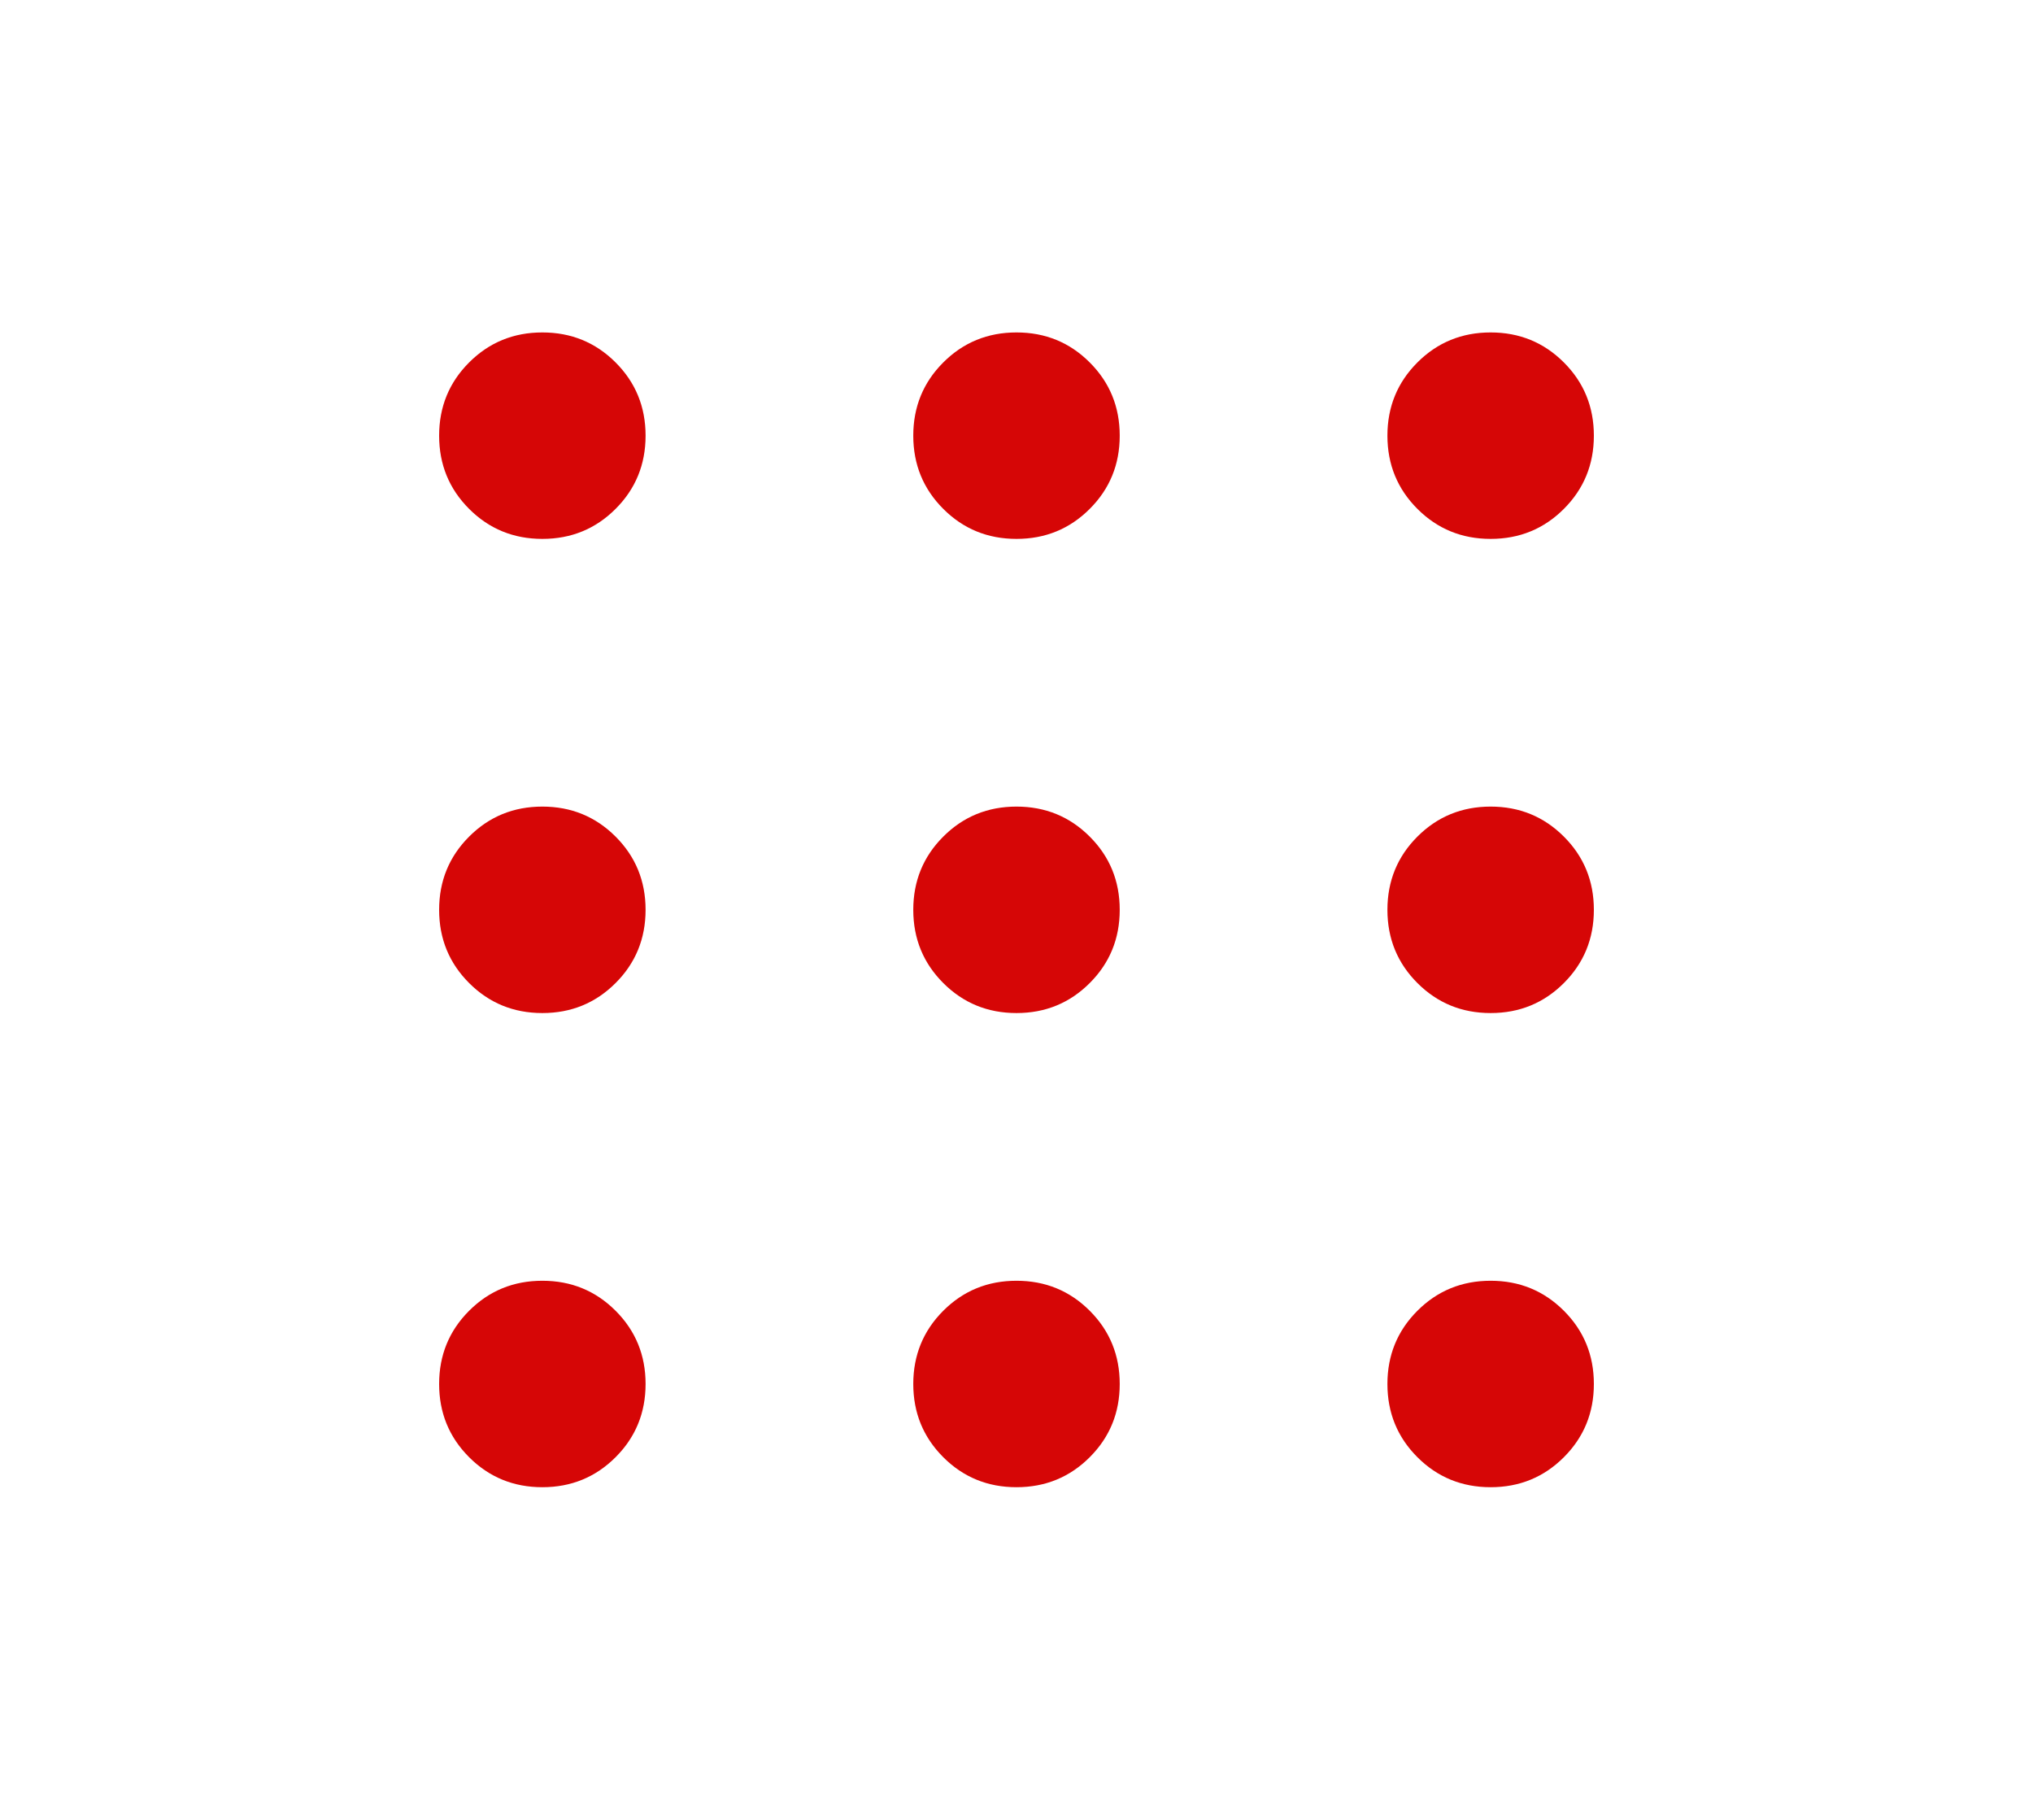
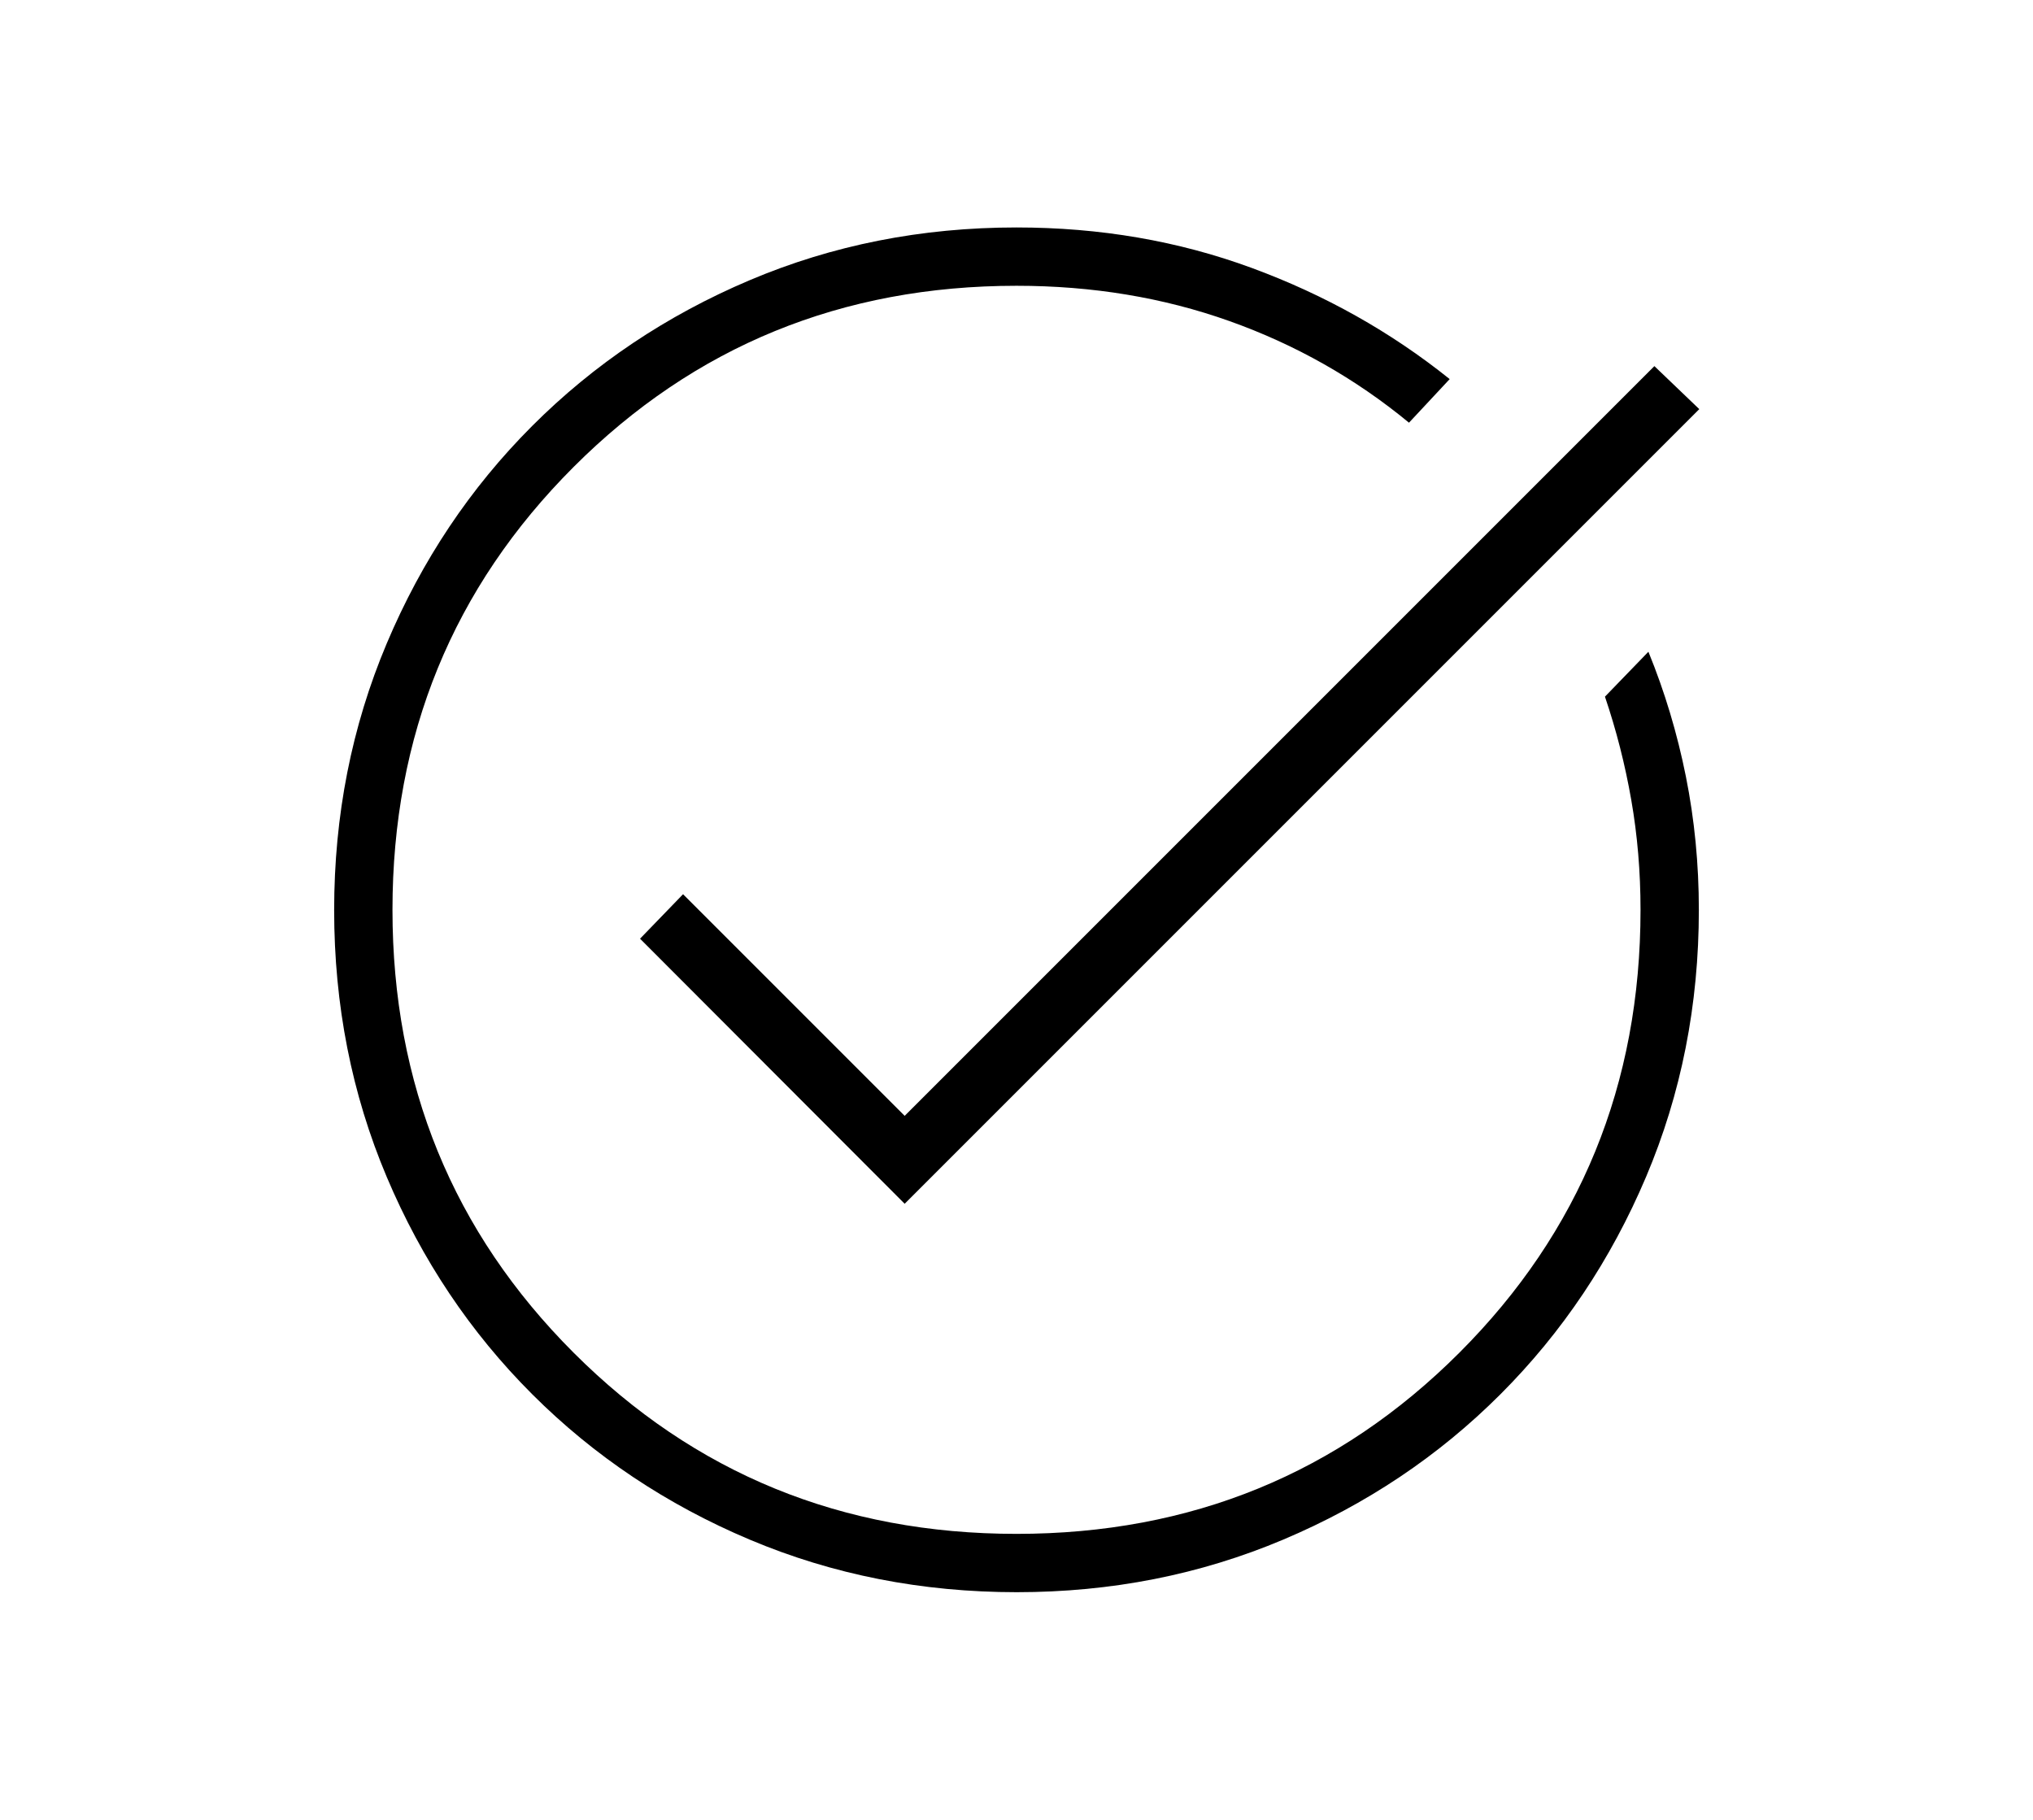
- <svg xmlns="http://www.w3.org/2000/svg" height="162" fill="#d60606" viewBox="0 -960 960 960" width="181">
-   <path d="M229.846-175.386q-22.807 0-38.634-15.826-15.826-15.827-15.826-38.634 0-22.808 15.826-38.634 15.827-15.827 38.634-15.827 22.808 0 38.634 15.827 15.827 15.826 15.827 38.634 0 22.807-15.827 38.634-15.826 15.826-38.634 15.826Zm250.154 0q-22.807 0-38.634-15.826-15.827-15.827-15.827-38.634 0-22.808 15.827-38.634 15.827-15.827 38.634-15.827 22.807 0 38.634 15.827 15.827 15.826 15.827 38.634 0 22.807-15.827 38.634-15.827 15.826-38.634 15.826Zm250.154 0q-22.808 0-38.634-15.826-15.827-15.827-15.827-38.634 0-22.808 15.827-38.634 15.826-15.827 38.634-15.827 22.807 0 38.634 15.827 15.826 15.826 15.826 38.634 0 22.807-15.826 38.634-15.827 15.826-38.634 15.826ZM229.846-425.539q-22.807 0-38.634-15.827-15.826-15.827-15.826-38.634 0-22.807 15.826-38.634 15.827-15.827 38.634-15.827 22.808 0 38.634 15.827 15.827 15.827 15.827 38.634 0 22.807-15.827 38.634-15.826 15.827-38.634 15.827Zm250.154 0q-22.807 0-38.634-15.827-15.827-15.827-15.827-38.634 0-22.807 15.827-38.634 15.827-15.827 38.634-15.827 22.807 0 38.634 15.827 15.827 15.827 15.827 38.634 0 22.807-15.827 38.634-15.827 15.827-38.634 15.827Zm250.154 0q-22.808 0-38.634-15.827-15.827-15.827-15.827-38.634 0-22.807 15.827-38.634 15.826-15.827 38.634-15.827 22.807 0 38.634 15.827 15.826 15.827 15.826 38.634 0 22.807-15.826 38.634-15.827 15.827-38.634 15.827ZM229.846-675.693q-22.807 0-38.634-15.827-15.826-15.826-15.826-38.634 0-22.807 15.826-38.634 15.827-15.826 38.634-15.826 22.808 0 38.634 15.826 15.827 15.827 15.827 38.634 0 22.808-15.827 38.634-15.826 15.827-38.634 15.827Zm250.154 0q-22.807 0-38.634-15.827-15.827-15.826-15.827-38.634 0-22.807 15.827-38.634 15.827-15.826 38.634-15.826 22.807 0 38.634 15.826 15.827 15.827 15.827 38.634 0 22.808-15.827 38.634-15.827 15.827-38.634 15.827Zm250.154 0q-22.808 0-38.634-15.827-15.827-15.826-15.827-38.634 0-22.807 15.827-38.634 15.826-15.826 38.634-15.826 22.807 0 38.634 15.826 15.826 15.827 15.826 38.634 0 22.808-15.826 38.634-15.827 15.827-38.634 15.827Z" />
+ <svg xmlns="http://www.w3.org/2000/svg" height="162" viewBox="0 -960 960 960" width="181">
+   <path d="M480.134-120Q405-120 339.263-147.724q-65.738-27.724-114.75-76.691-49.012-48.966-76.763-114.642Q120-404.732 120-479.866q0-74.903 27.734-140.641 27.735-65.737 76.72-114.749 48.984-49.012 114.684-76.878Q404.838-840 480-840q66.024 0 123.974 21.307Q661.923-797.385 708.539-760l-21.462 23q-42.462-35-94.751-53.615Q540.037-809.231 480-809.231q-138.077 0-233.654 95.577T150.769-480q0 138.077 95.577 233.654T480-150.769q138.077 0 233.654-95.577T809.231-480q0-30-4.885-57.956-4.884-27.955-13.884-54.506l22.923-23.692q12.923 31.615 19.769 65.772Q840-516.225 840-480q0 75.162-27.839 140.862-27.84 65.7-76.806 114.684-48.967 48.985-114.642 76.72Q555.037-120 480.134-120ZM421-324.923 281.384-464.769l22.693-23.462L421-371.308l395.539-395.538 23.692 22.692L421-324.923Z" />
</svg>
